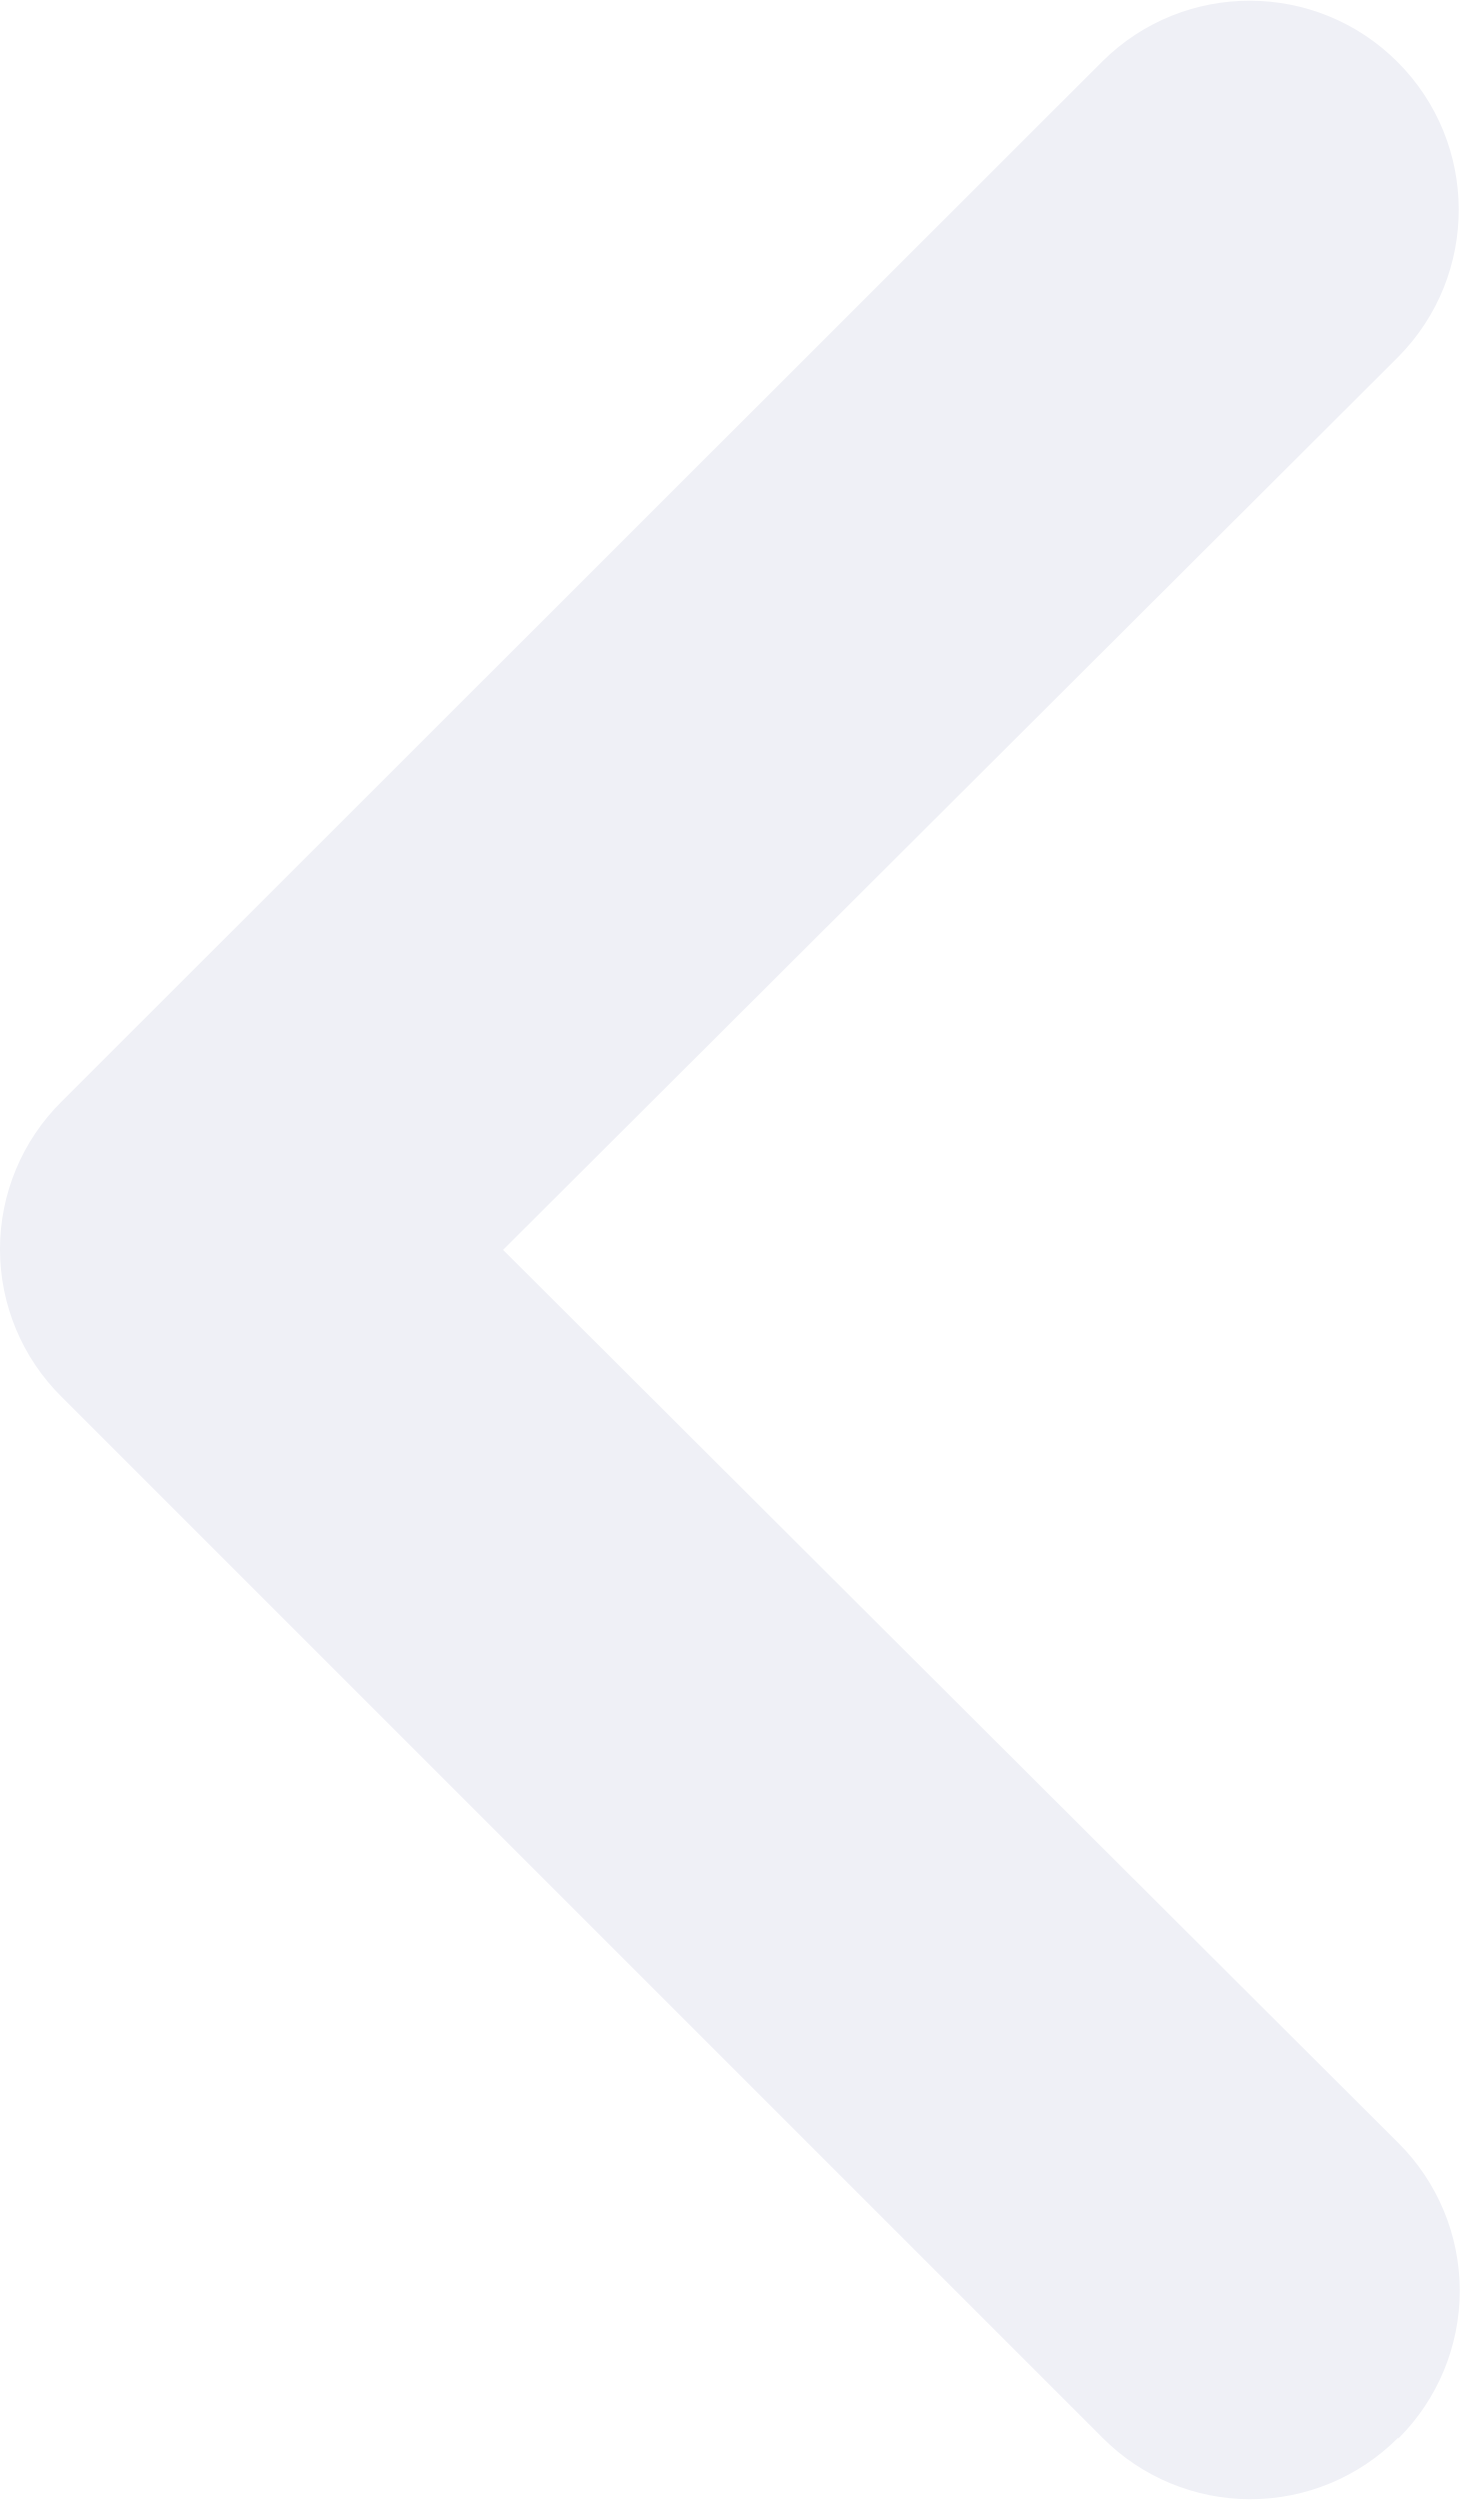
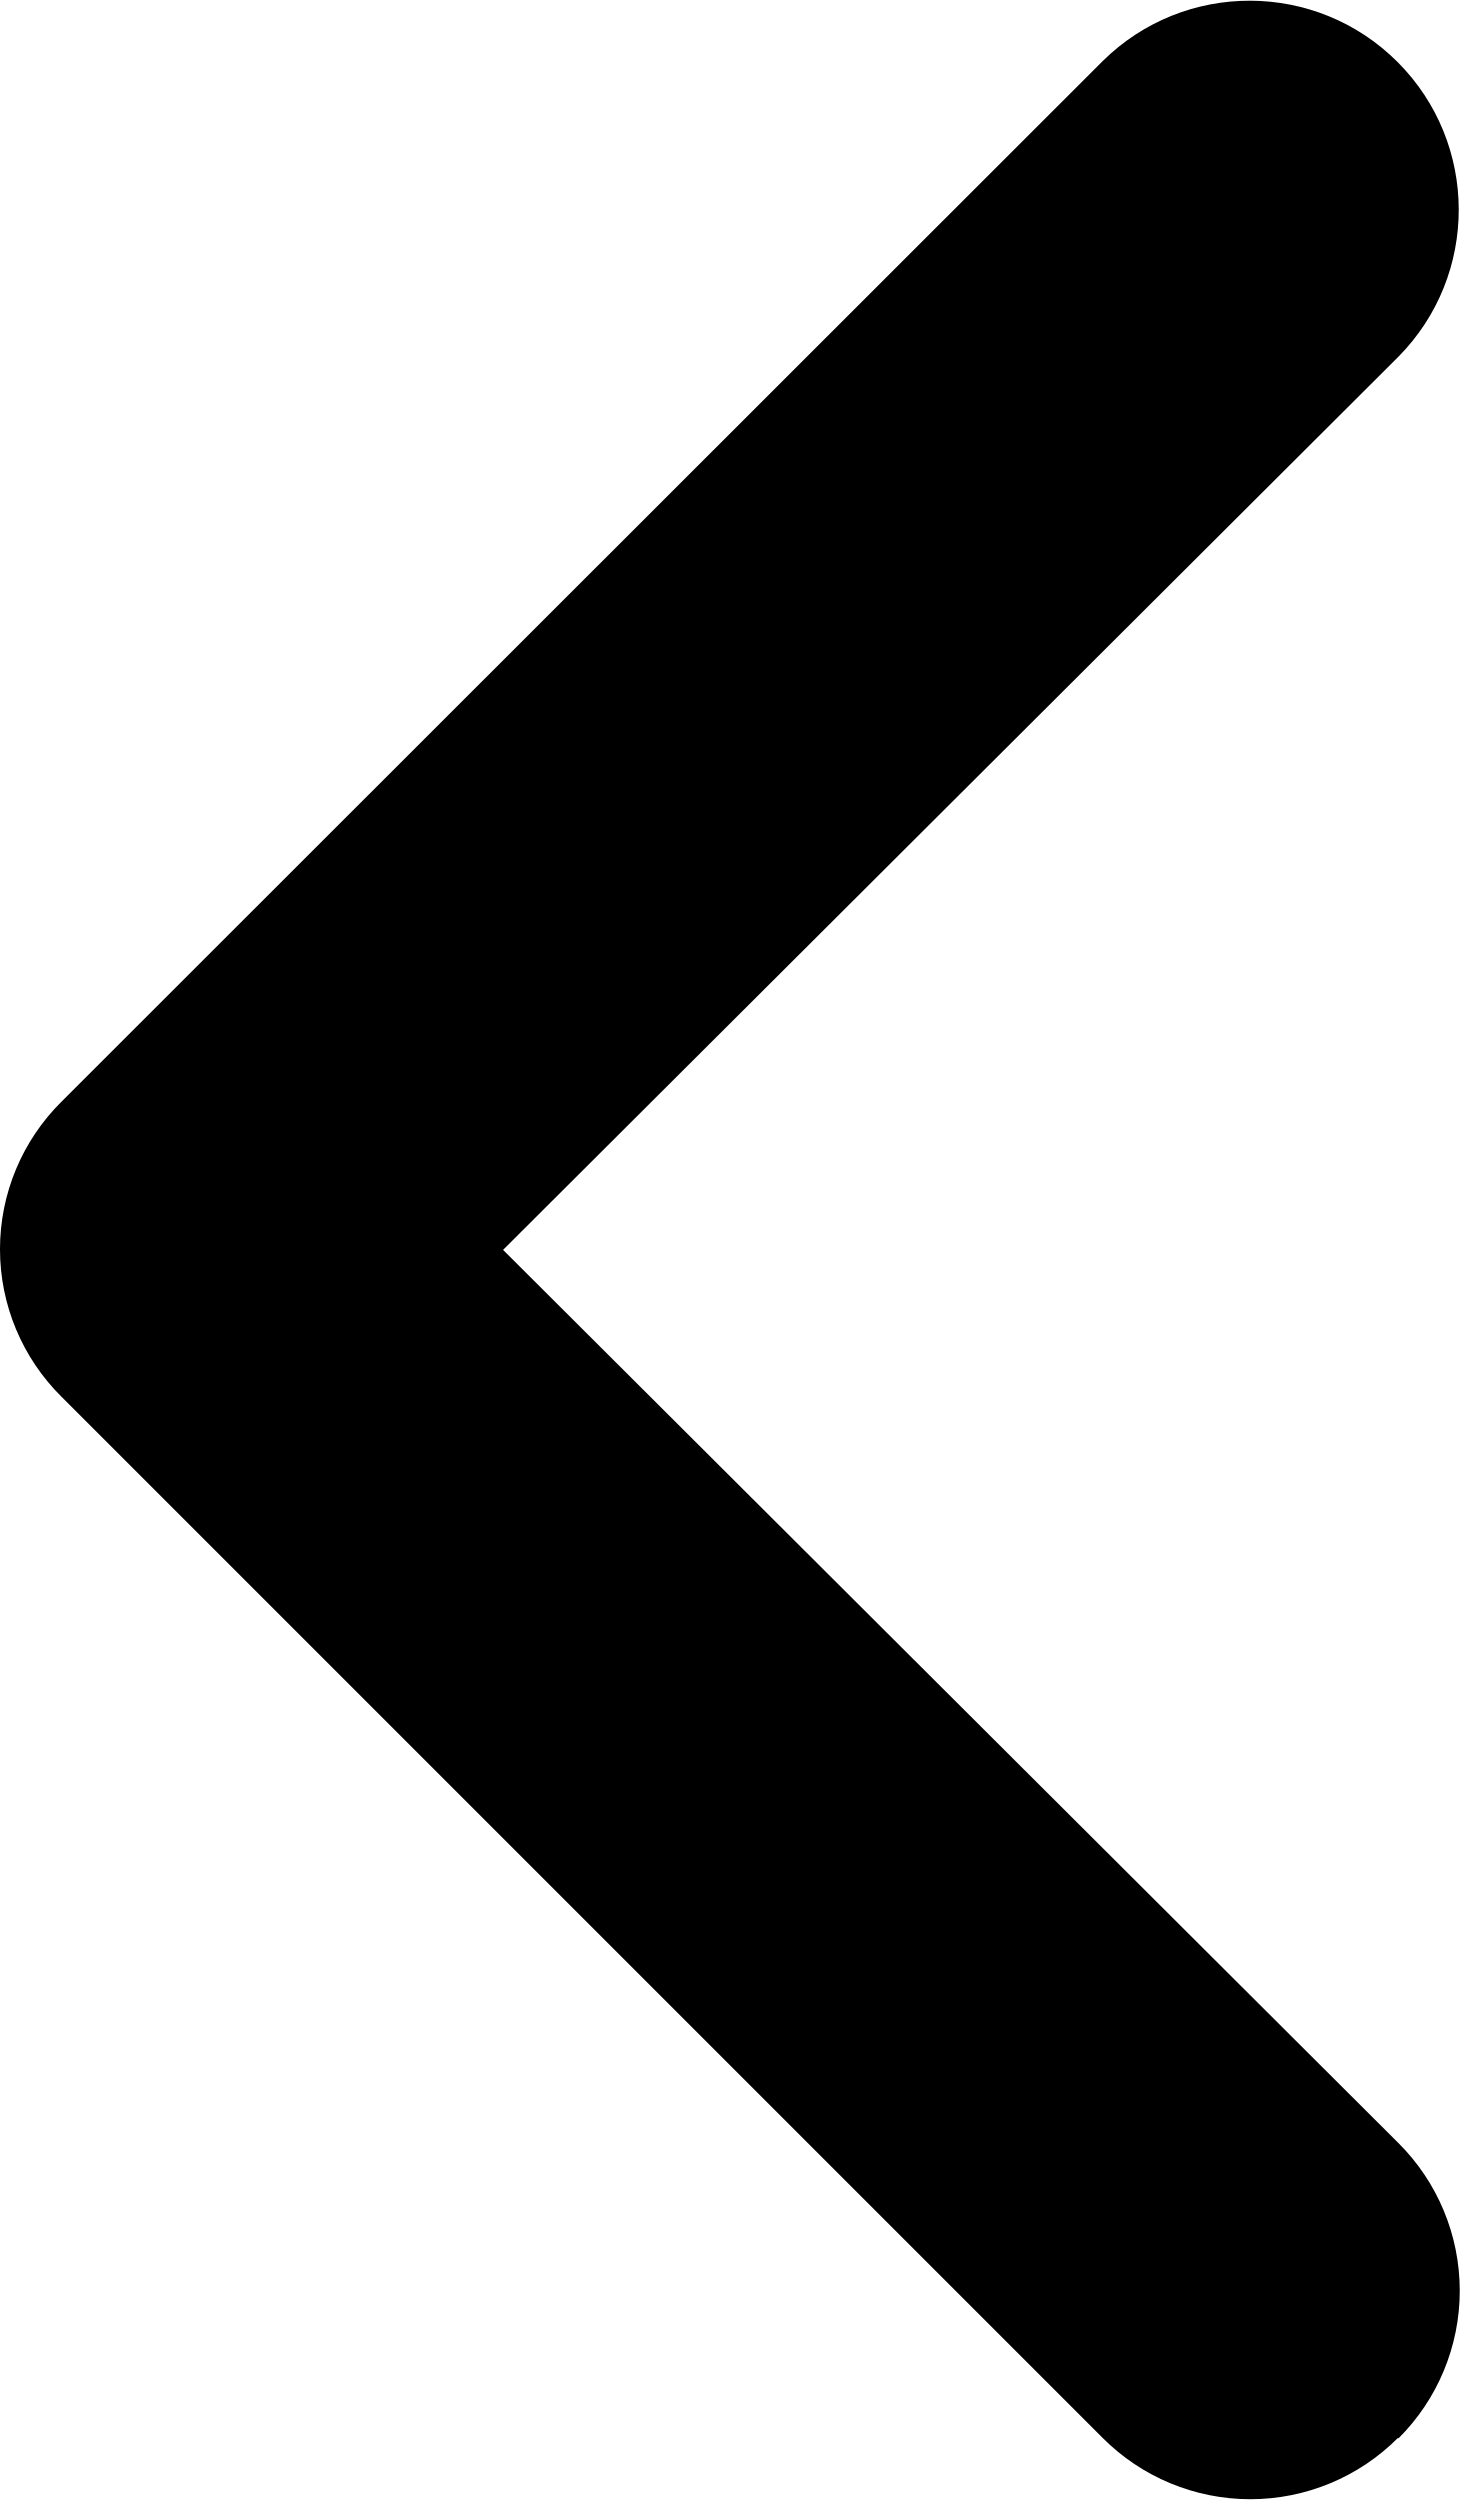
- <svg xmlns="http://www.w3.org/2000/svg" width="12" height="20.554" viewBox="0 0 12 20.554">
-   <path id="noun-left-4606382" d="M23.6,29.893a1.714,1.714,0,0,0,0-2.431l-7.36-7.342,7.36-7.342a1.719,1.719,0,0,0-2.431-2.431L12.611,18.9v0a1.708,1.708,0,0,0,0,2.429l8.557,8.557v0a1.714,1.714,0,0,0,2.431,0Z" transform="translate(-12.104 -9.844)" fill="#eff0f6" />
+ <svg xmlns="http://www.w3.org/2000/svg" data-name="main-color-icon" width="12" height="20.554" viewBox="0 0 12 20.554">
+   <path id="noun-left-4606382" d="M23.6,29.893a1.714,1.714,0,0,0,0-2.431l-7.36-7.342,7.36-7.342a1.719,1.719,0,0,0-2.431-2.431L12.611,18.9v0a1.708,1.708,0,0,0,0,2.429l8.557,8.557v0a1.714,1.714,0,0,0,2.431,0Z" transform="translate(-12.104 -9.844)" />
</svg>
